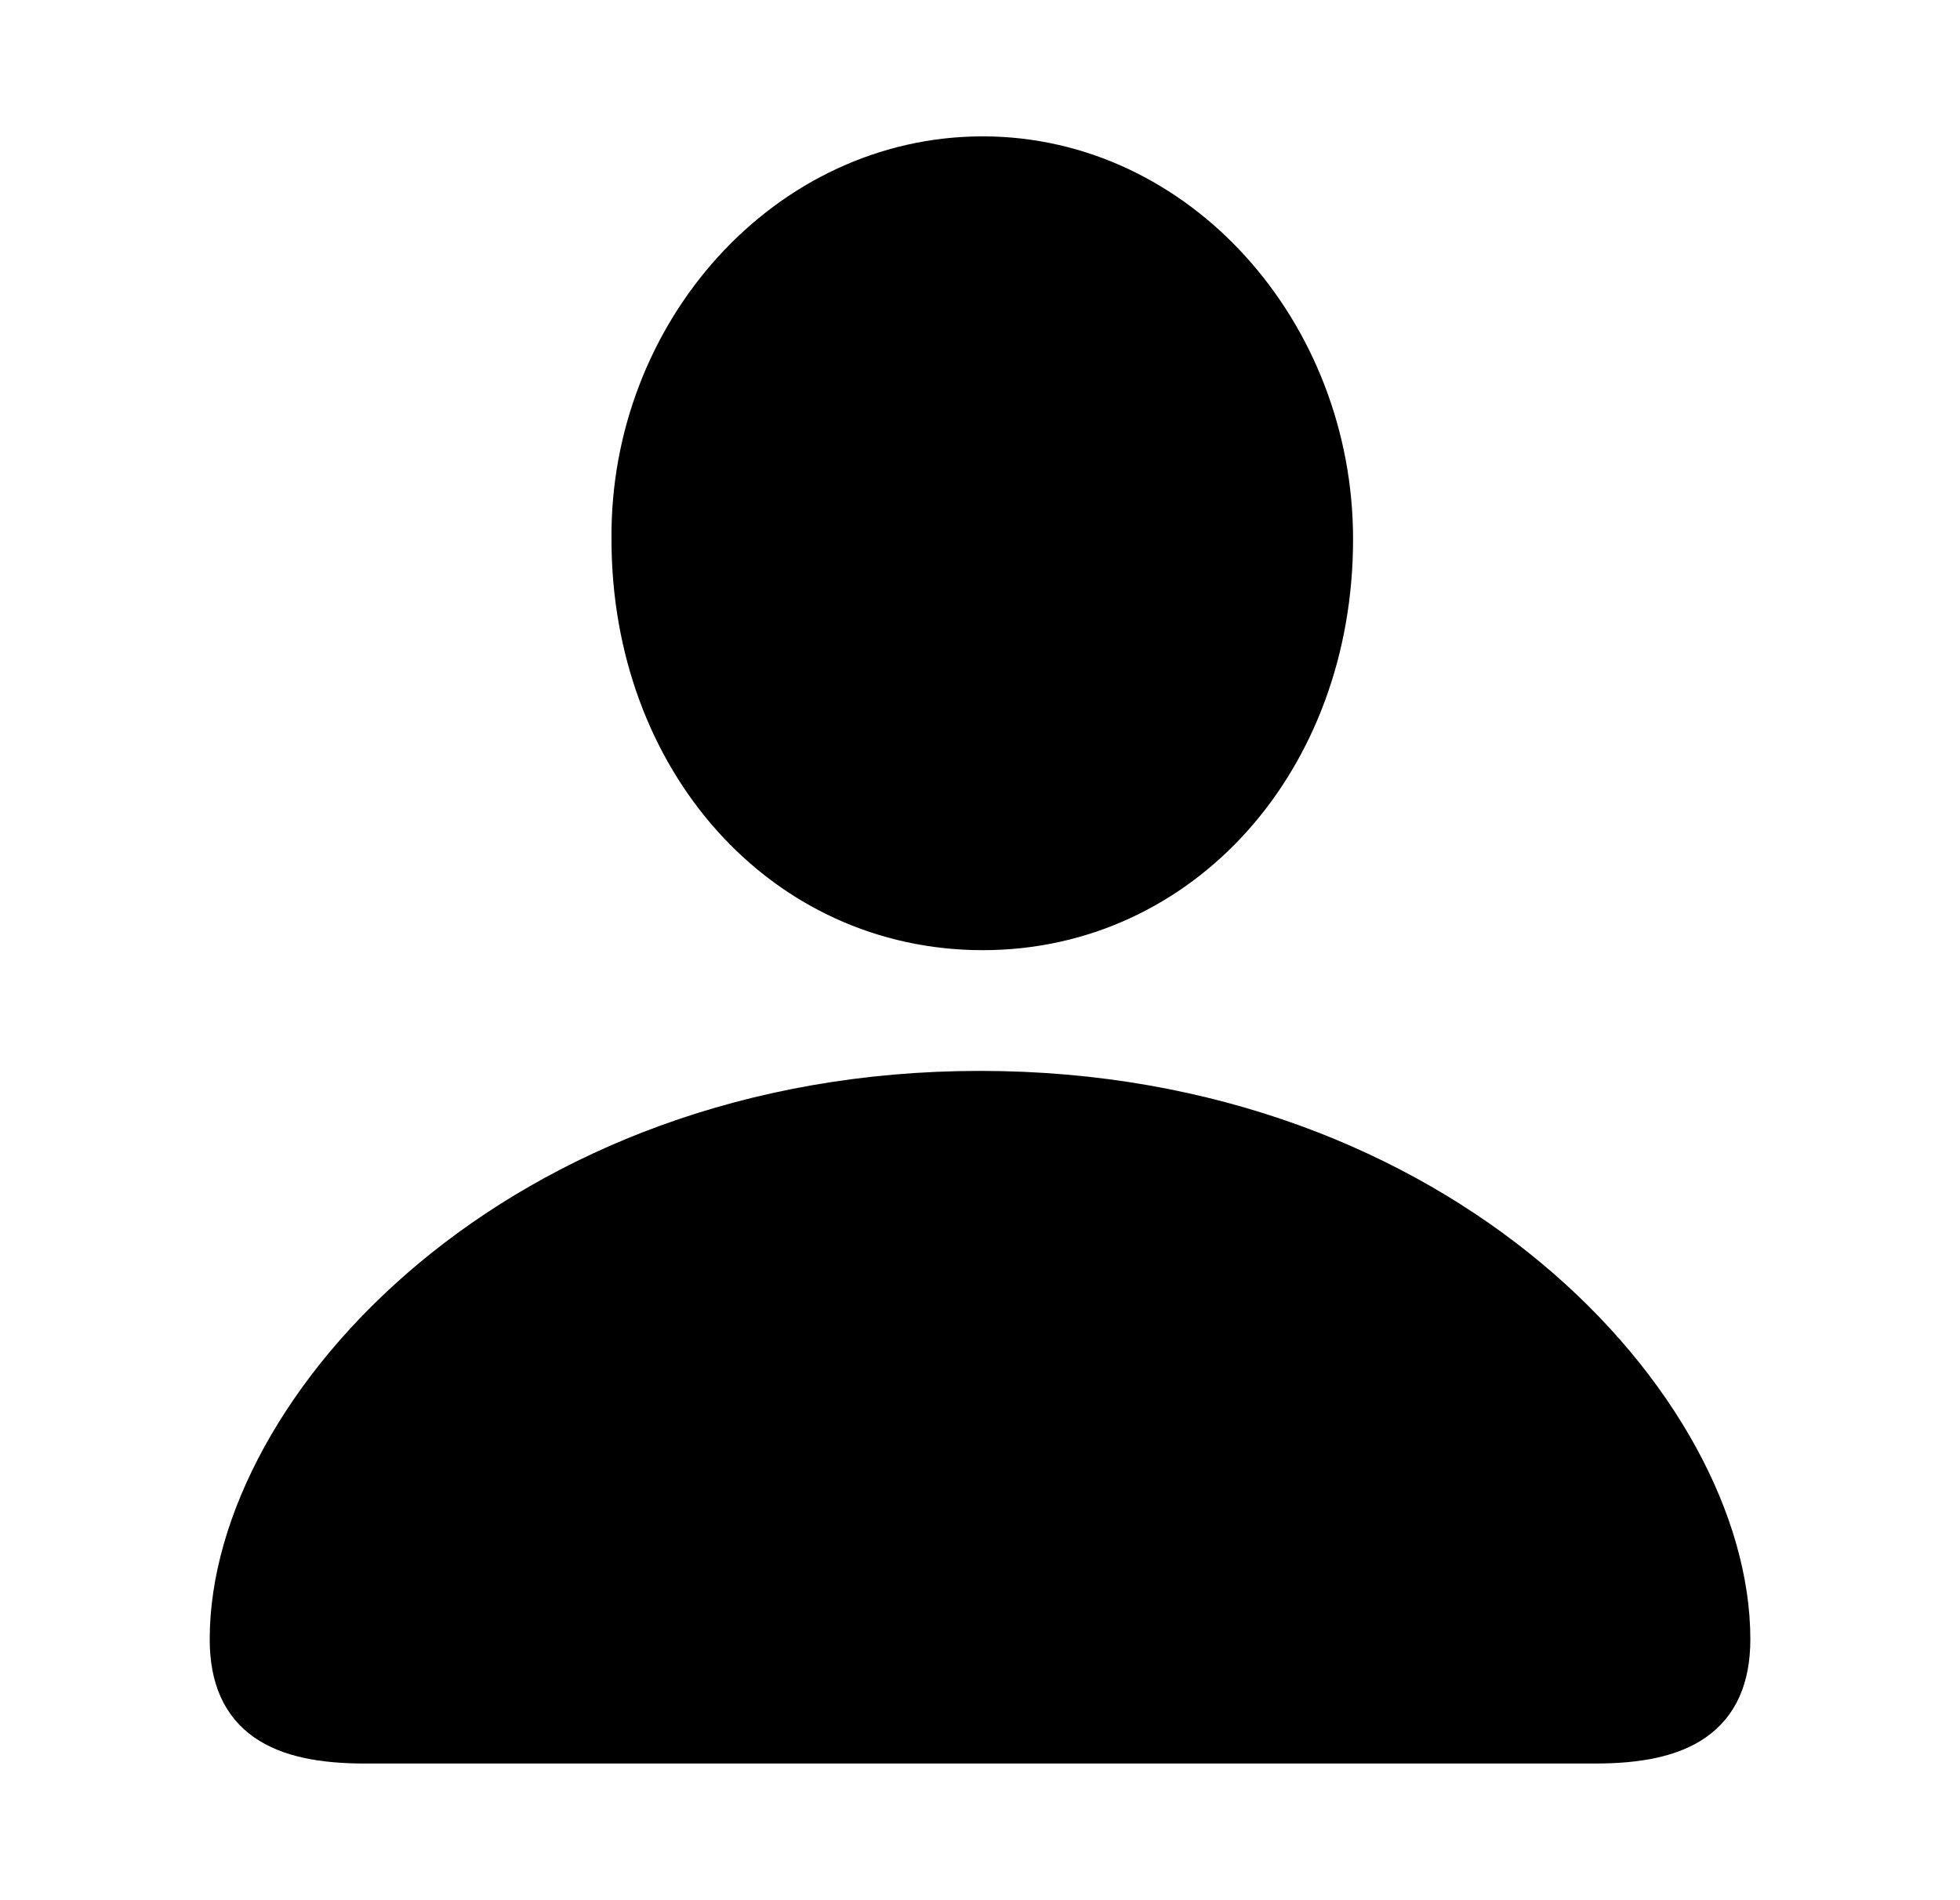
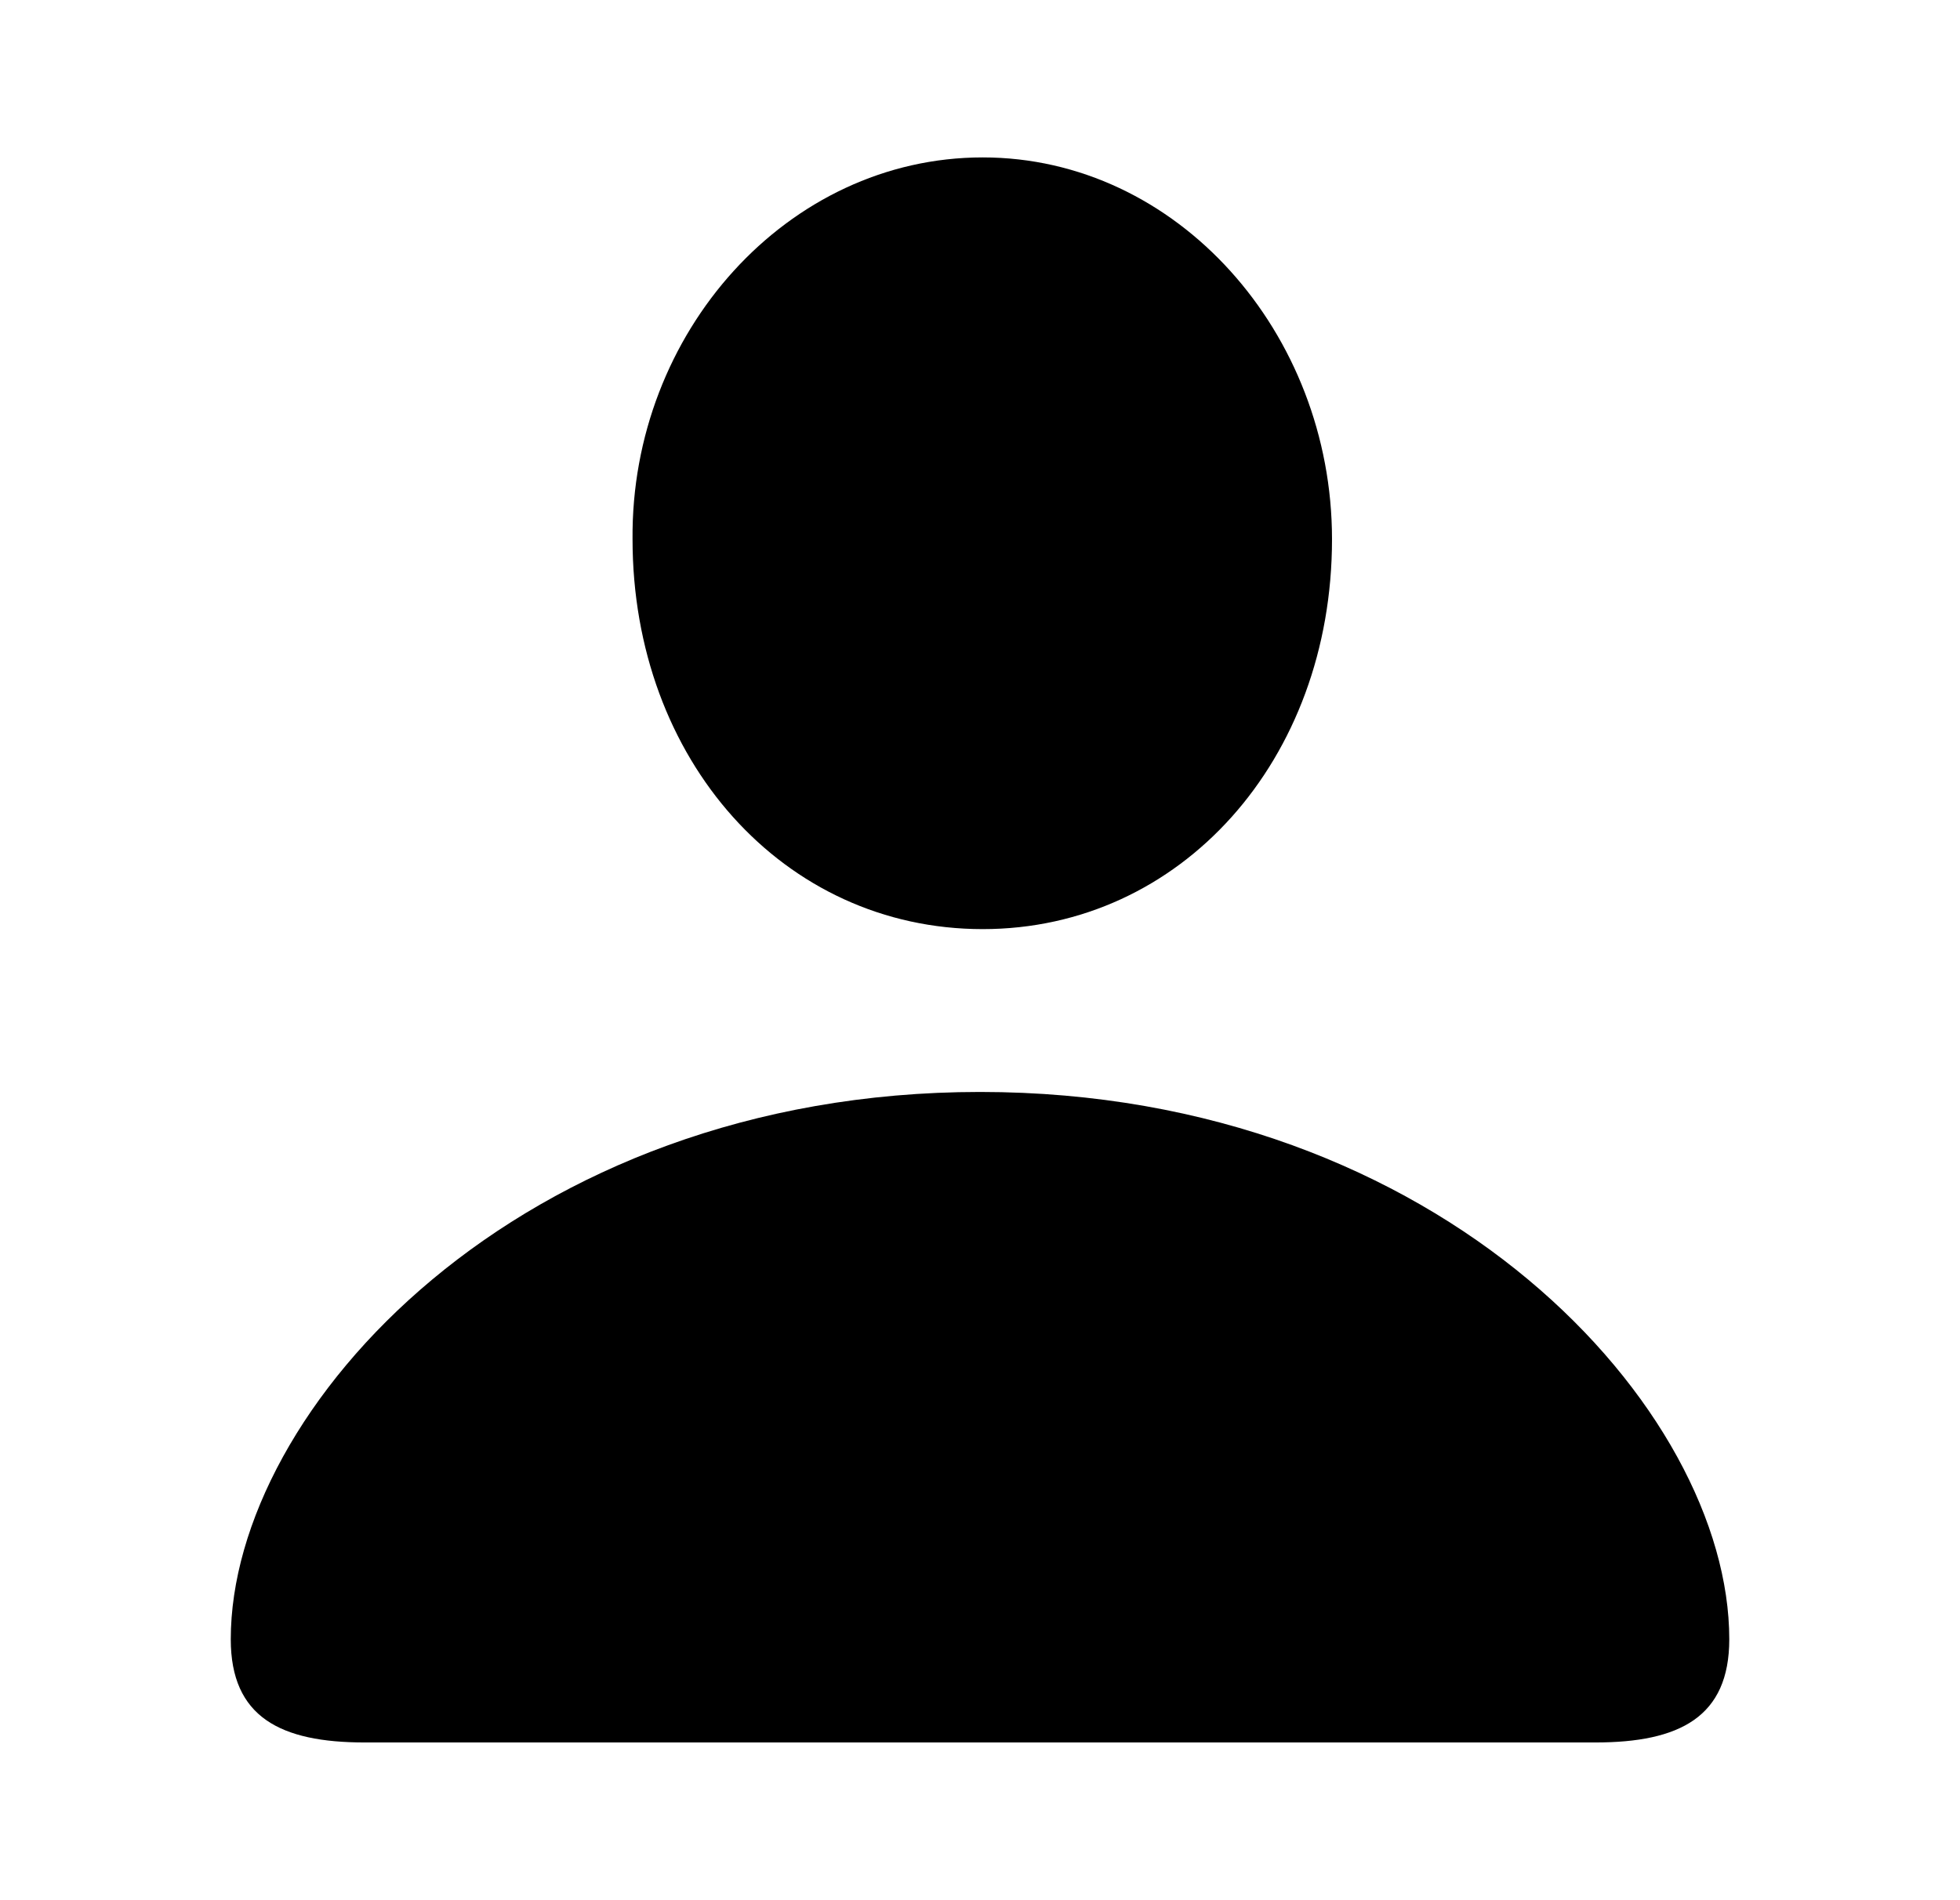
<svg xmlns="http://www.w3.org/2000/svg" width="46.535px" height="45.117px" direction="ltr" version="1.1">
  <g fill-rule="nonzero" transform="scale(1,-1) translate(0,-45.11719)">
-     <path fill="black" stroke="black" fill-opacity="1.0" stroke-width="1.0" d="     M 23.332,23.053     C 28.037,23.053 31.625,27.07 31.625,32.312     C 31.625,37.211 27.951,41.379 23.332,41.379     C 18.691,41.379 14.975,37.211 15.018,32.312     C 15.018,27.07 18.605,23.053 23.332,23.053     Z     M 8.658,3.738     L 37.877,3.738     C 39.875,3.738 41.057,4.34 41.057,6.188     C 41.057,11.645 34.246,19.186 23.268,19.186     C 12.311,19.186 5.479,11.645 5.479,6.188     C 5.479,4.34 6.66,3.738 8.658,3.738     Z " />
+     <path fill="black" stroke="black" fill-opacity="1.0" stroke-width="0" d="     M 23.332,23.053     C 28.037,23.053 31.625,27.07 31.625,32.312     C 31.625,37.211 27.951,41.379 23.332,41.379     C 18.691,41.379 14.975,37.211 15.018,32.312     C 15.018,27.07 18.605,23.053 23.332,23.053     Z     M 8.658,3.738     L 37.877,3.738     C 39.875,3.738 41.057,4.34 41.057,6.188     C 41.057,11.645 34.246,19.186 23.268,19.186     C 12.311,19.186 5.479,11.645 5.479,6.188     C 5.479,4.34 6.66,3.738 8.658,3.738     Z " />
  </g>
</svg>
